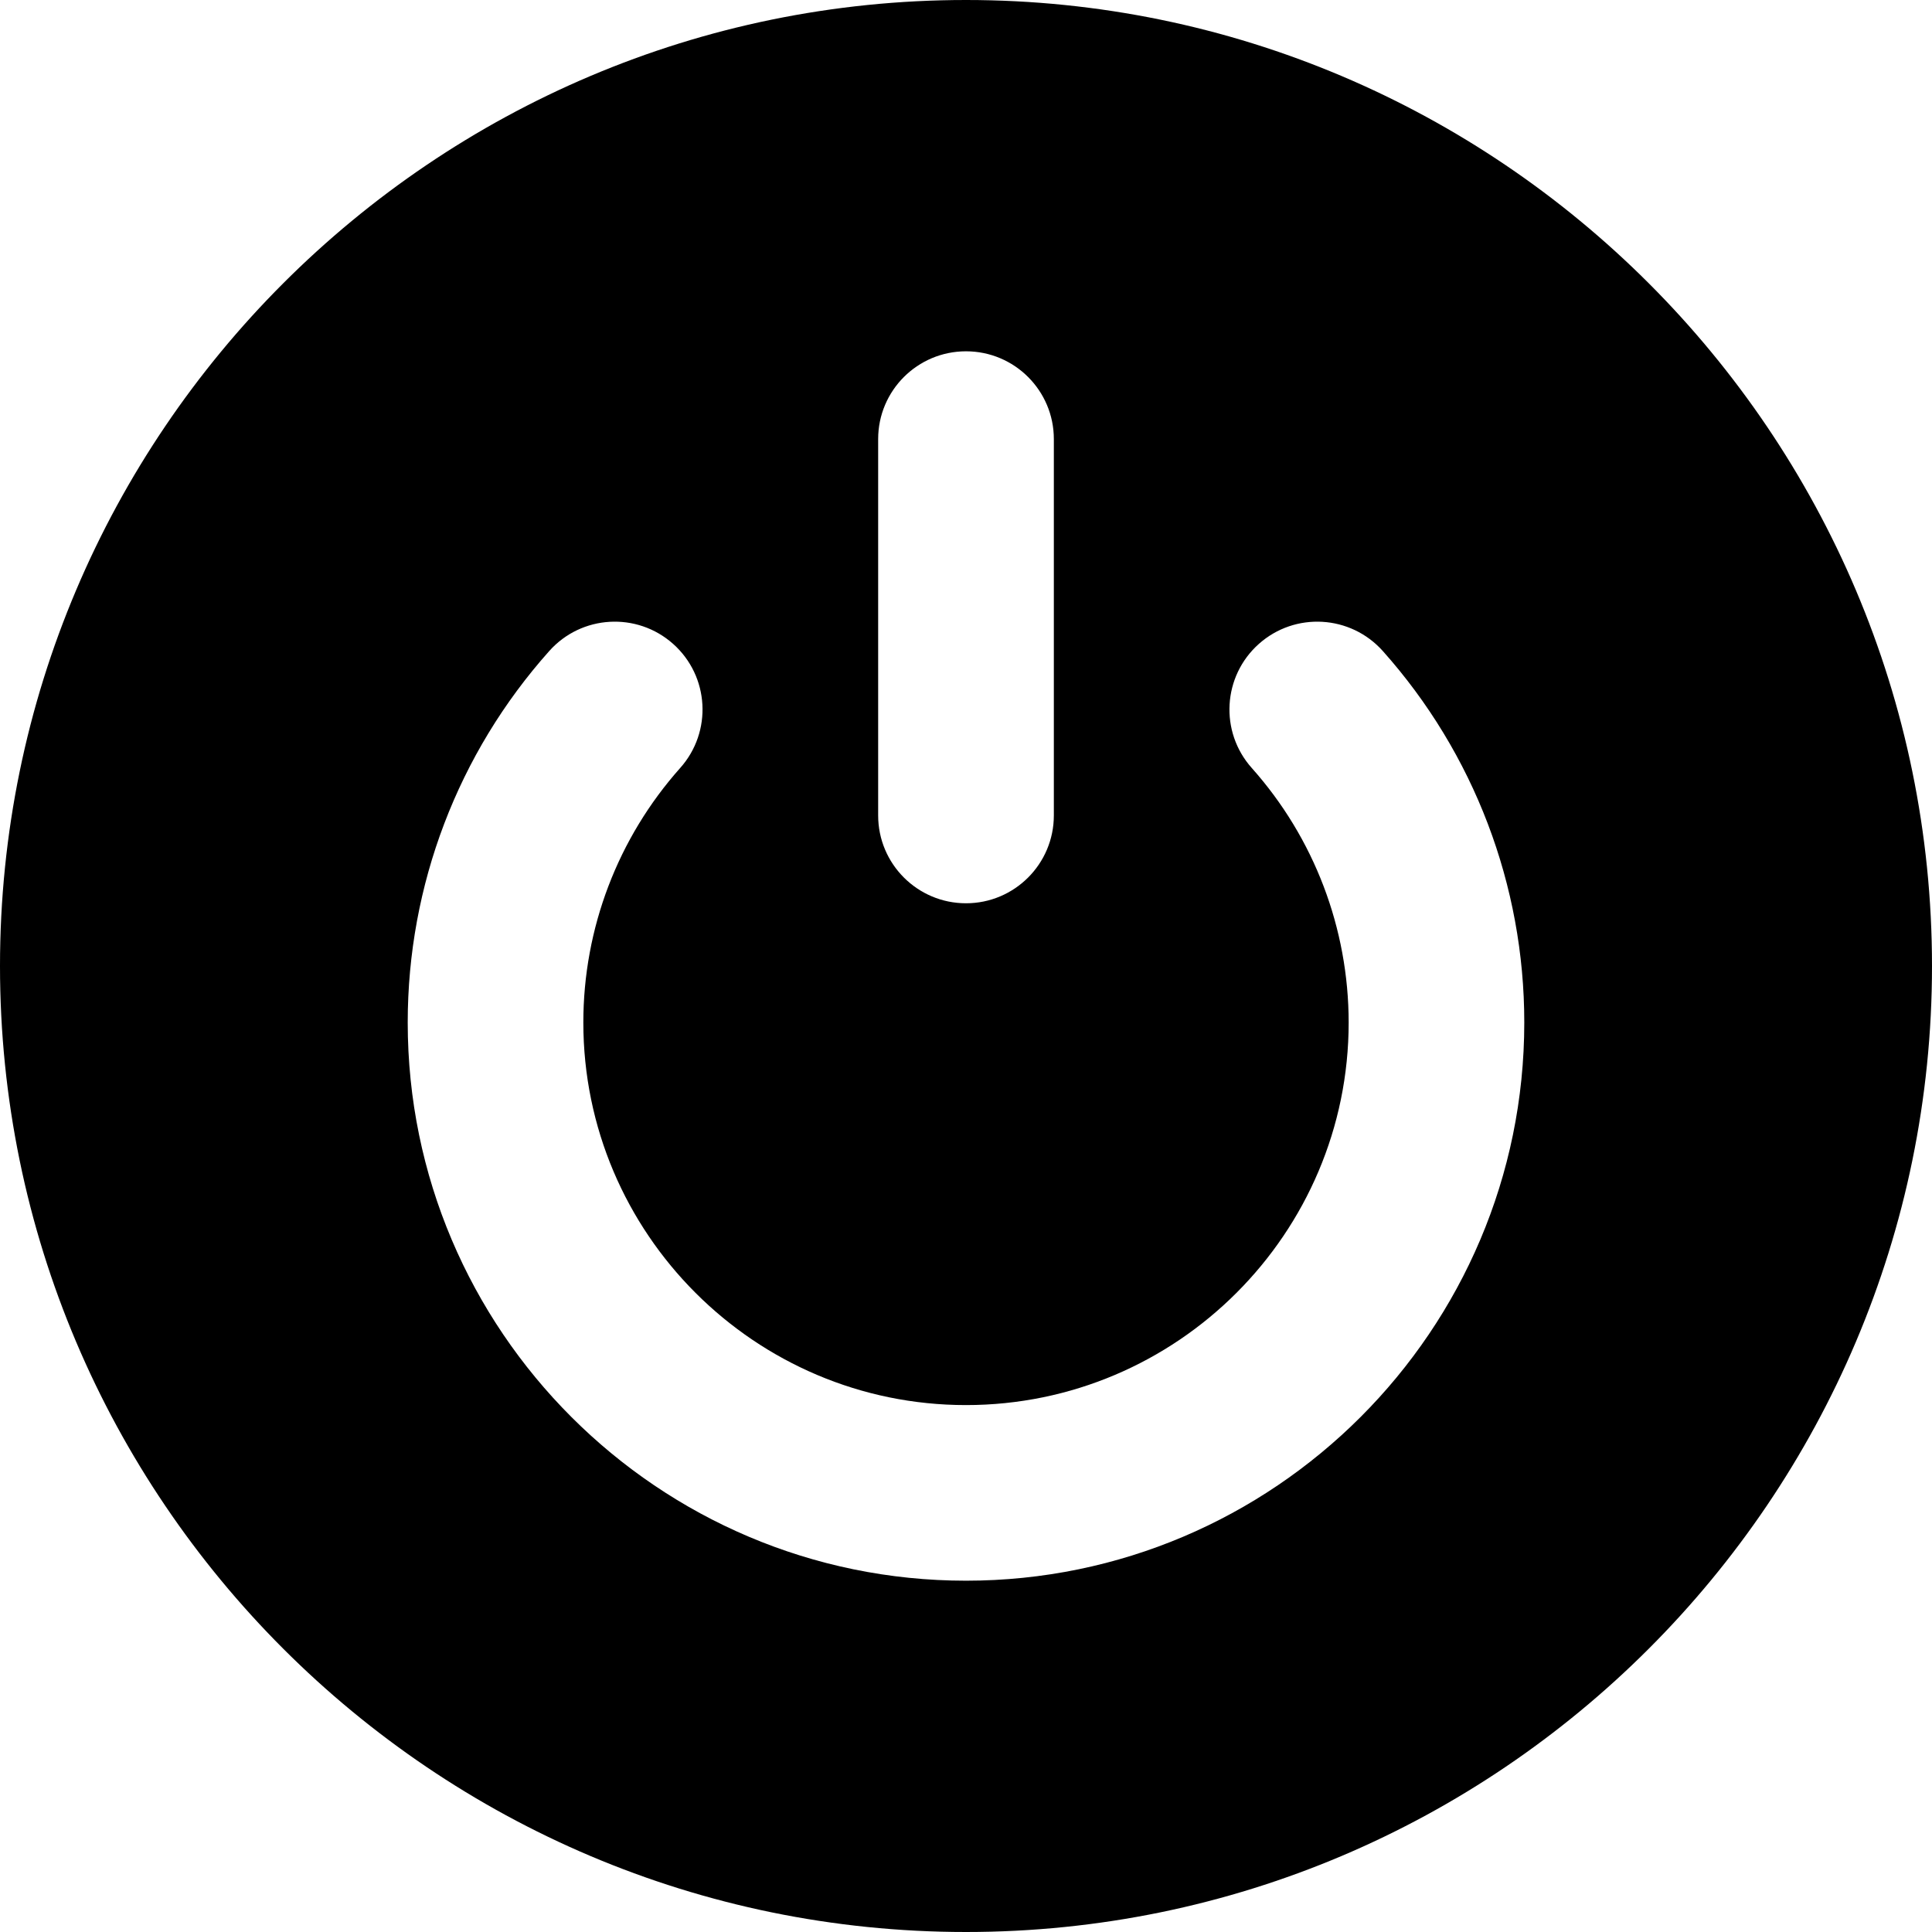
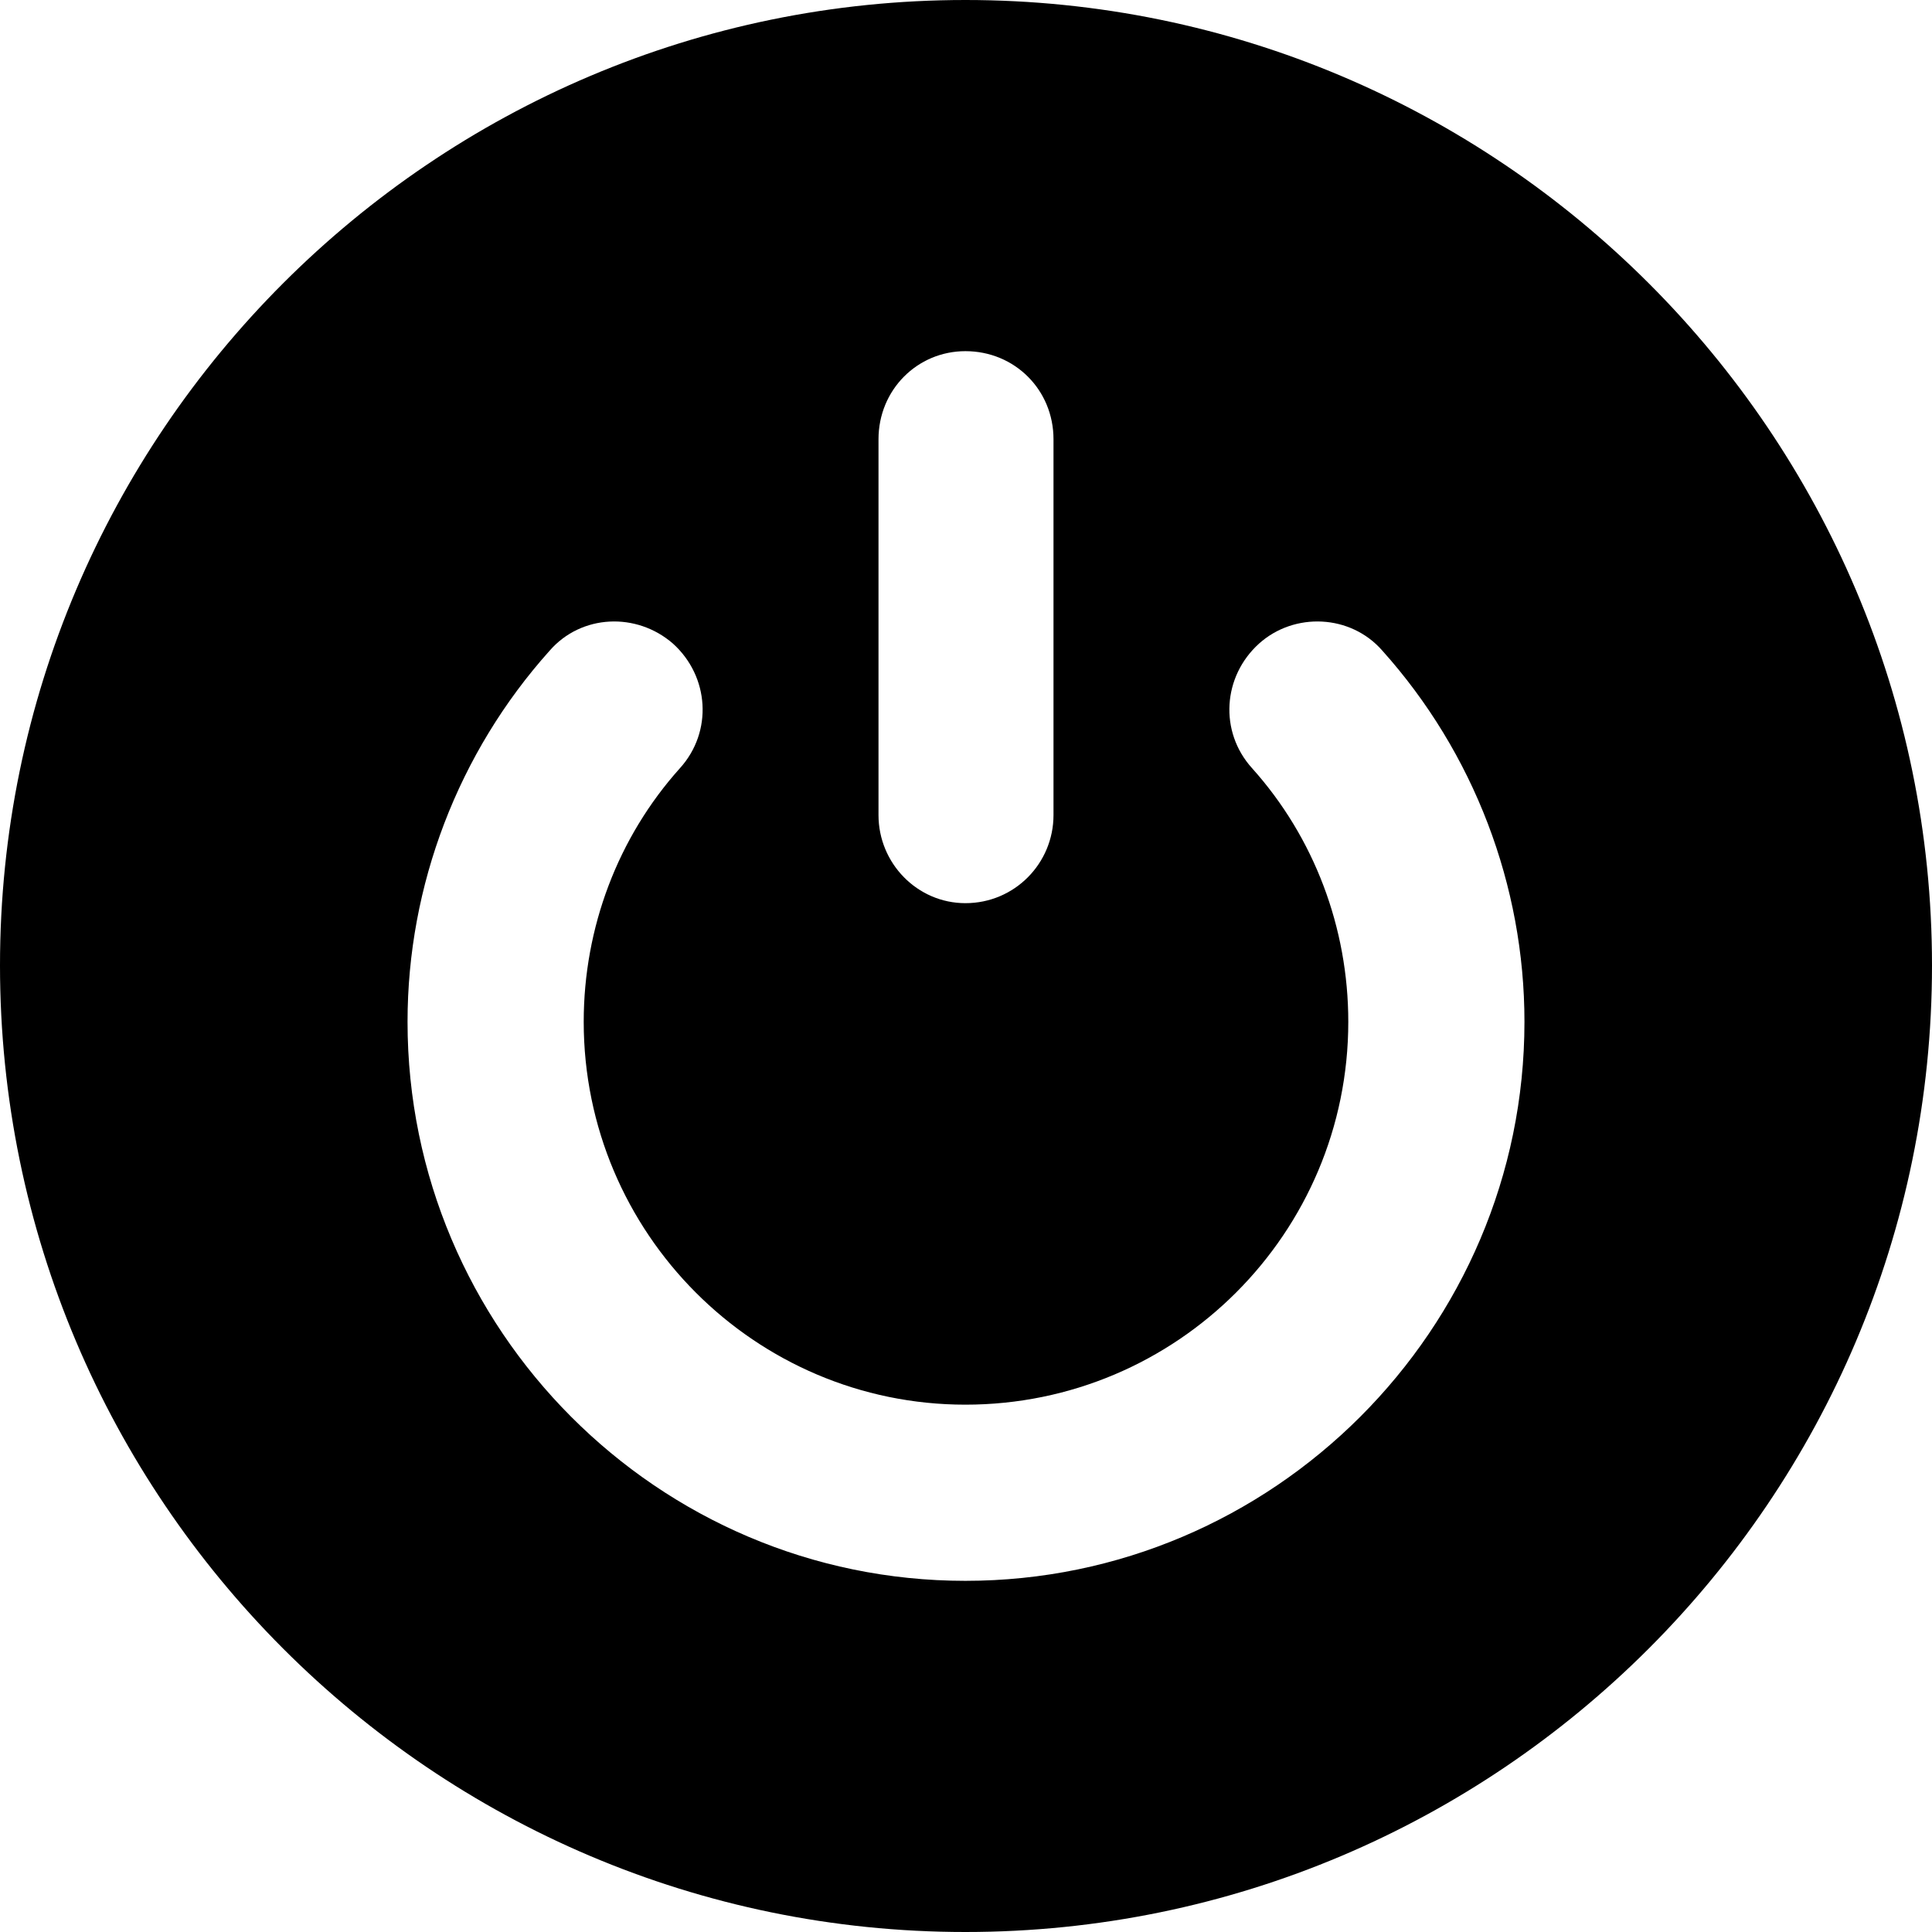
- <svg xmlns="http://www.w3.org/2000/svg" xml:space="preserve" width="300px" height="300px" version="1.0" shape-rendering="geometricPrecision" text-rendering="geometricPrecision" image-rendering="optimizeQuality" fill-rule="evenodd" clip-rule="evenodd" viewBox="0 0 300 300">
-   <g id="Слой_x0020_1">
-     <g id="_2044365133728">
-       <g>
-         <path fill="black" d="M150 0c-82.71,0 -150,67.29 -150,150 0,82.71 67.29,150 150,150 82.71,0 150,-67.29 150,-150 0,-82.71 -67.29,-150 -150,-150zm-13.64 68.18c0,-7.53 6.11,-13.63 13.64,-13.63 7.53,0 13.64,6.1 13.64,13.63l0 58.44c0,7.53 -6.11,13.64 -13.64,13.64 -7.53,0 -13.64,-6.11 -13.64,-13.64l0 -58.44zm13.64 177.27c-47.8,0 -86.69,-38.88 -86.69,-86.68 0,-21.31 7.8,-41.79 21.97,-57.67 5.01,-5.63 13.63,-6.12 19.25,-1.11 5.62,5.01 6.11,13.63 1.1,19.25 -9.7,10.89 -15.05,24.93 -15.05,39.53 0,32.76 26.66,59.41 59.42,59.41 32.76,0 59.42,-26.65 59.42,-59.41 -0.01,-14.6 -5.35,-28.64 -15.05,-39.52 -5.02,-5.63 -4.52,-14.25 1.1,-19.26 5.62,-5.01 14.24,-4.52 19.26,1.11 14.16,15.88 21.96,36.36 21.96,57.67 0,47.8 -38.89,86.68 -86.69,86.68z" />
-       </g>
-     </g>
-   </g>
+ <svg xmlns="http://www.w3.org/2000/svg" xml:space="preserve" width="50px" height="50px" version="1.1" shape-rendering="geometricPrecision" text-rendering="geometricPrecision" image-rendering="optimizeQuality" fill-rule="evenodd" clip-rule="evenodd" viewBox="0 0 16.45 16.45">
+   <path fill="black" d="M8.22 13.46c-2.62,0 -4.75,-2.14 -4.75,-4.76 0,-1.16 0.43,-2.29 1.21,-3.16 0.27,-0.31 0.74,-0.33 1.05,-0.06 0.31,0.28 0.34,0.75 0.06,1.06 -0.53,0.59 -0.82,1.36 -0.82,2.16 0,1.8 1.46,3.26 3.25,3.26 1.8,0 3.26,-1.46 3.26,-3.26 0,-0.8 -0.29,-1.57 -0.82,-2.16 -0.28,-0.31 -0.25,-0.78 0.06,-1.06 0.3,-0.27 0.78,-0.25 1.05,0.06 0.78,0.87 1.21,2 1.21,3.16 0,2.62 -2.14,4.76 -4.76,4.76l0 0zm-0.74 -9.72c0,-0.42 0.33,-0.75 0.74,-0.75 0.42,0 0.75,0.33 0.75,0.75l0 3.2c0,0.41 -0.33,0.75 -0.75,0.75 -0.41,0 -0.74,-0.34 -0.74,-0.75l0 -3.2zm0.74 -3.74c-4.53,0 -8.22,3.69 -8.22,8.22 0,4.54 3.69,8.23 8.22,8.23 4.54,0 8.23,-3.69 8.23,-8.23 0,-4.53 -3.69,-8.22 -8.23,-8.22z" />
</svg>
